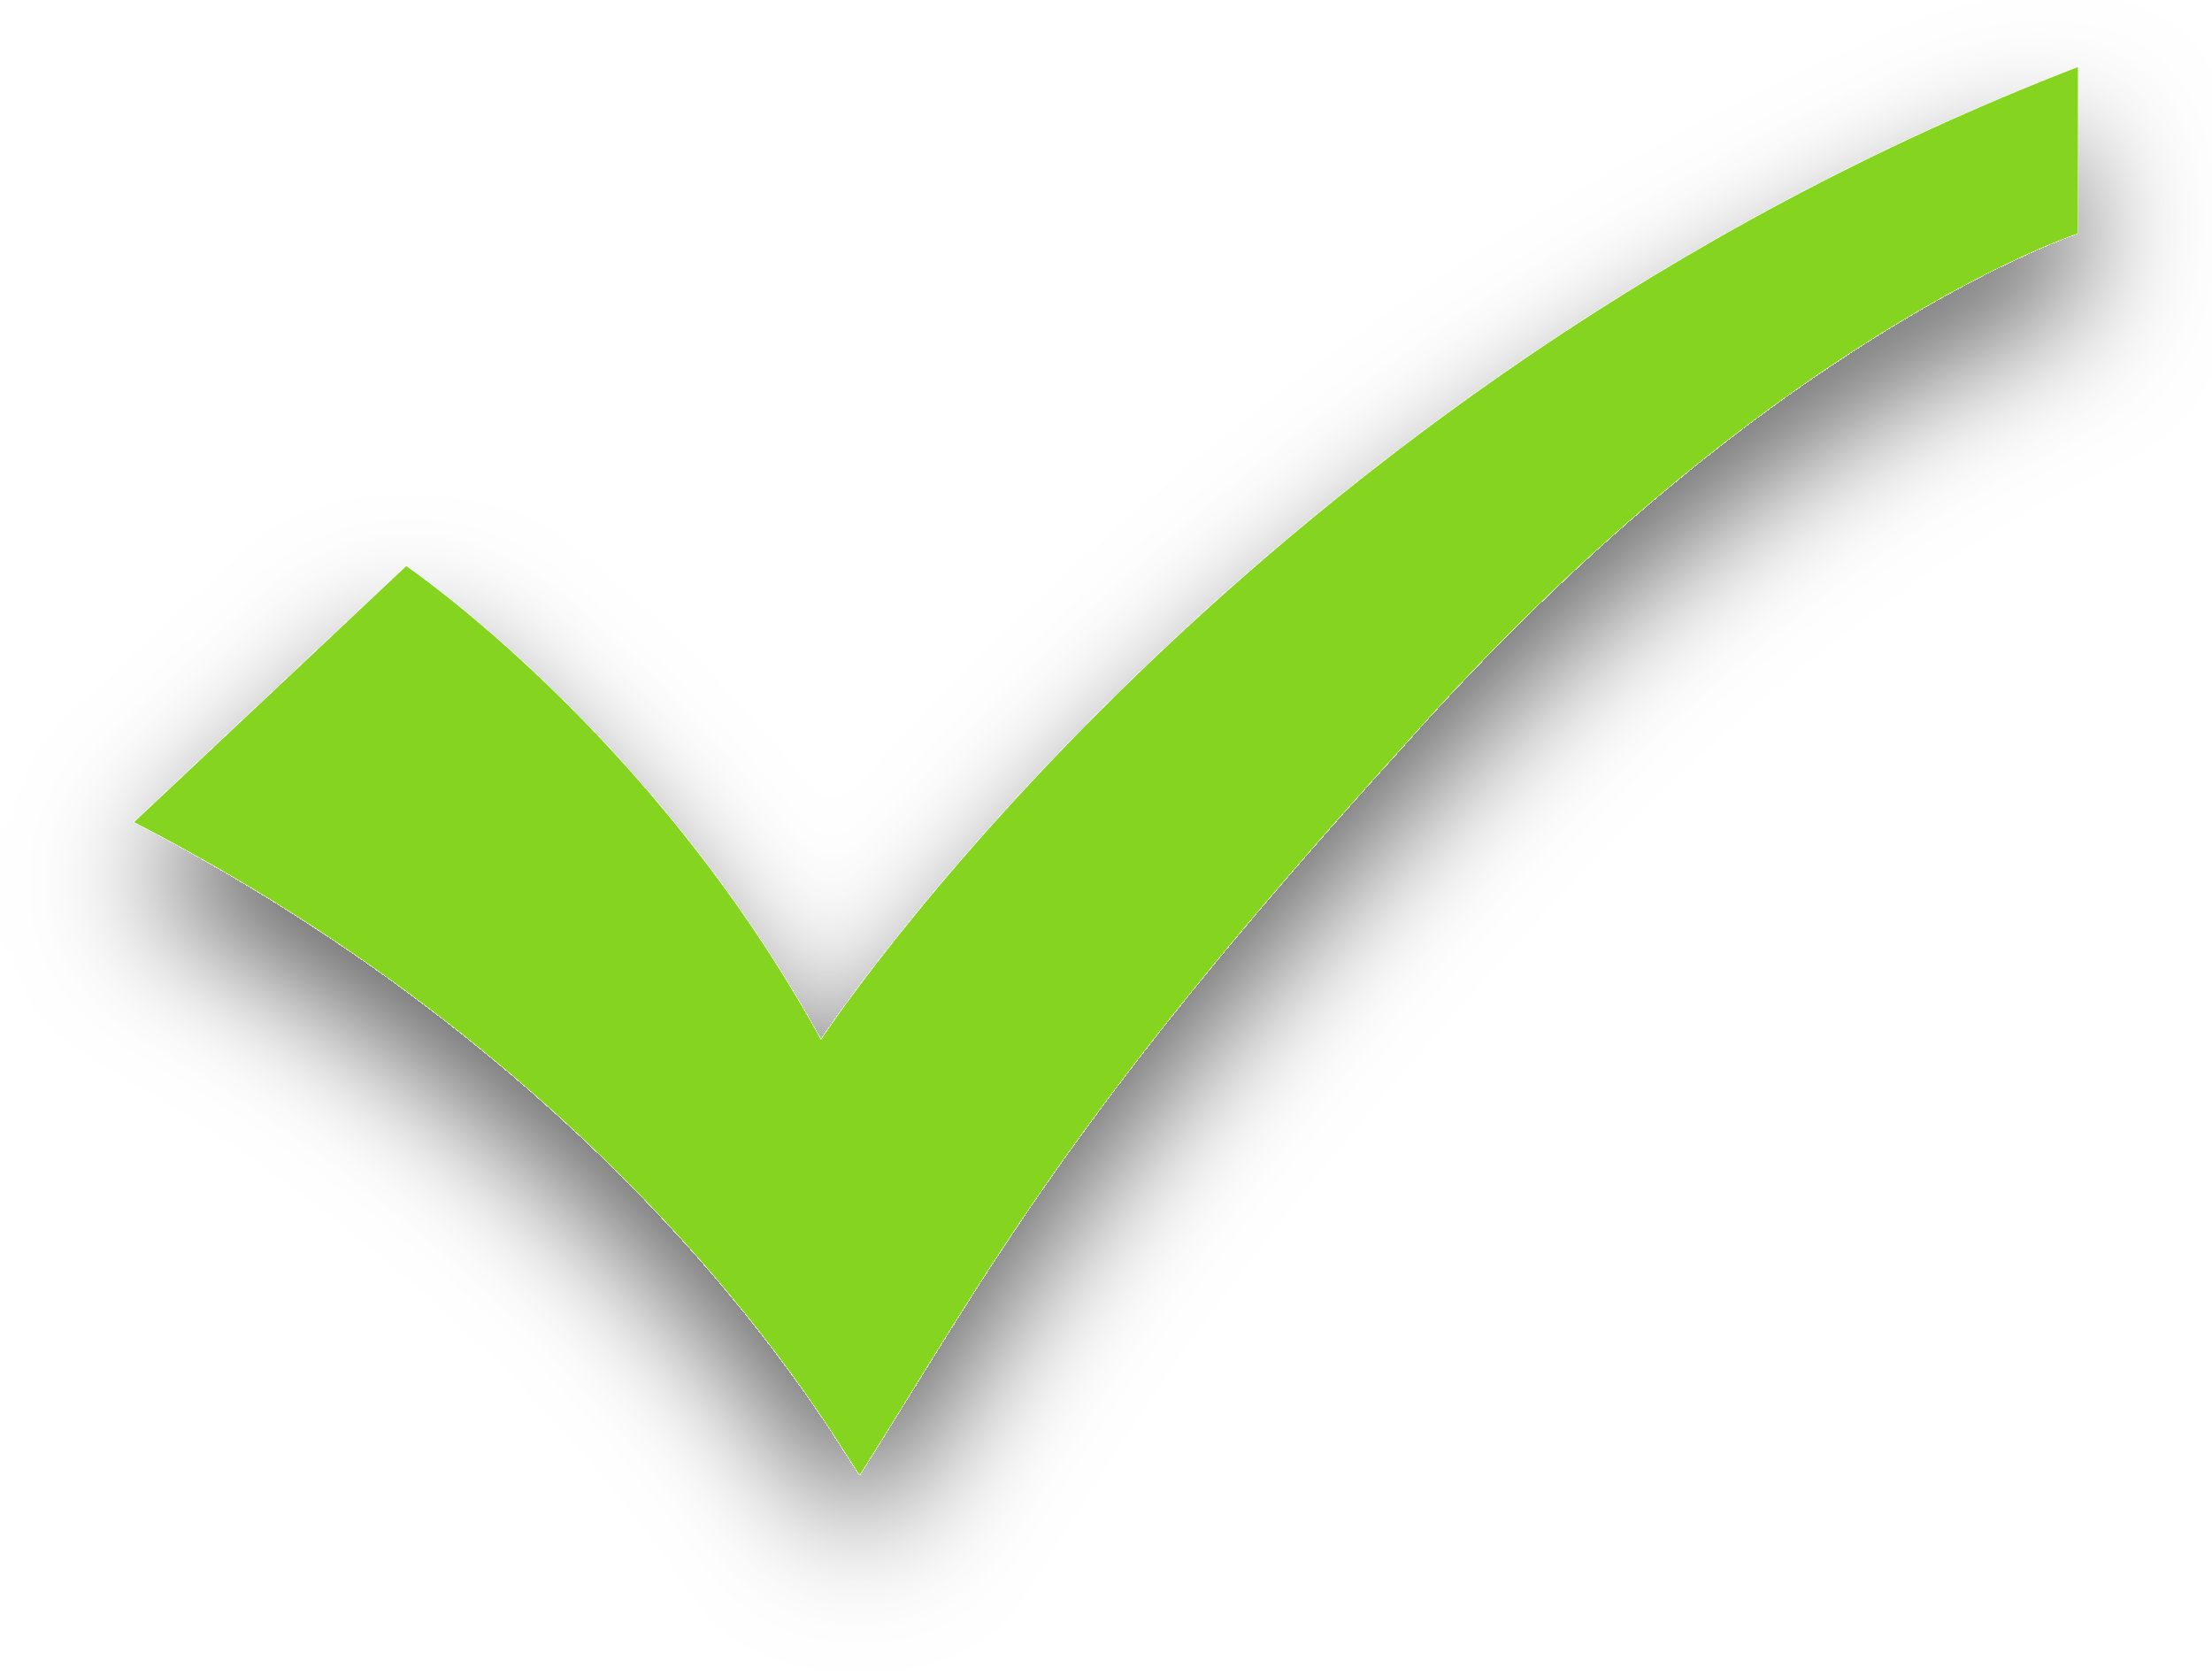
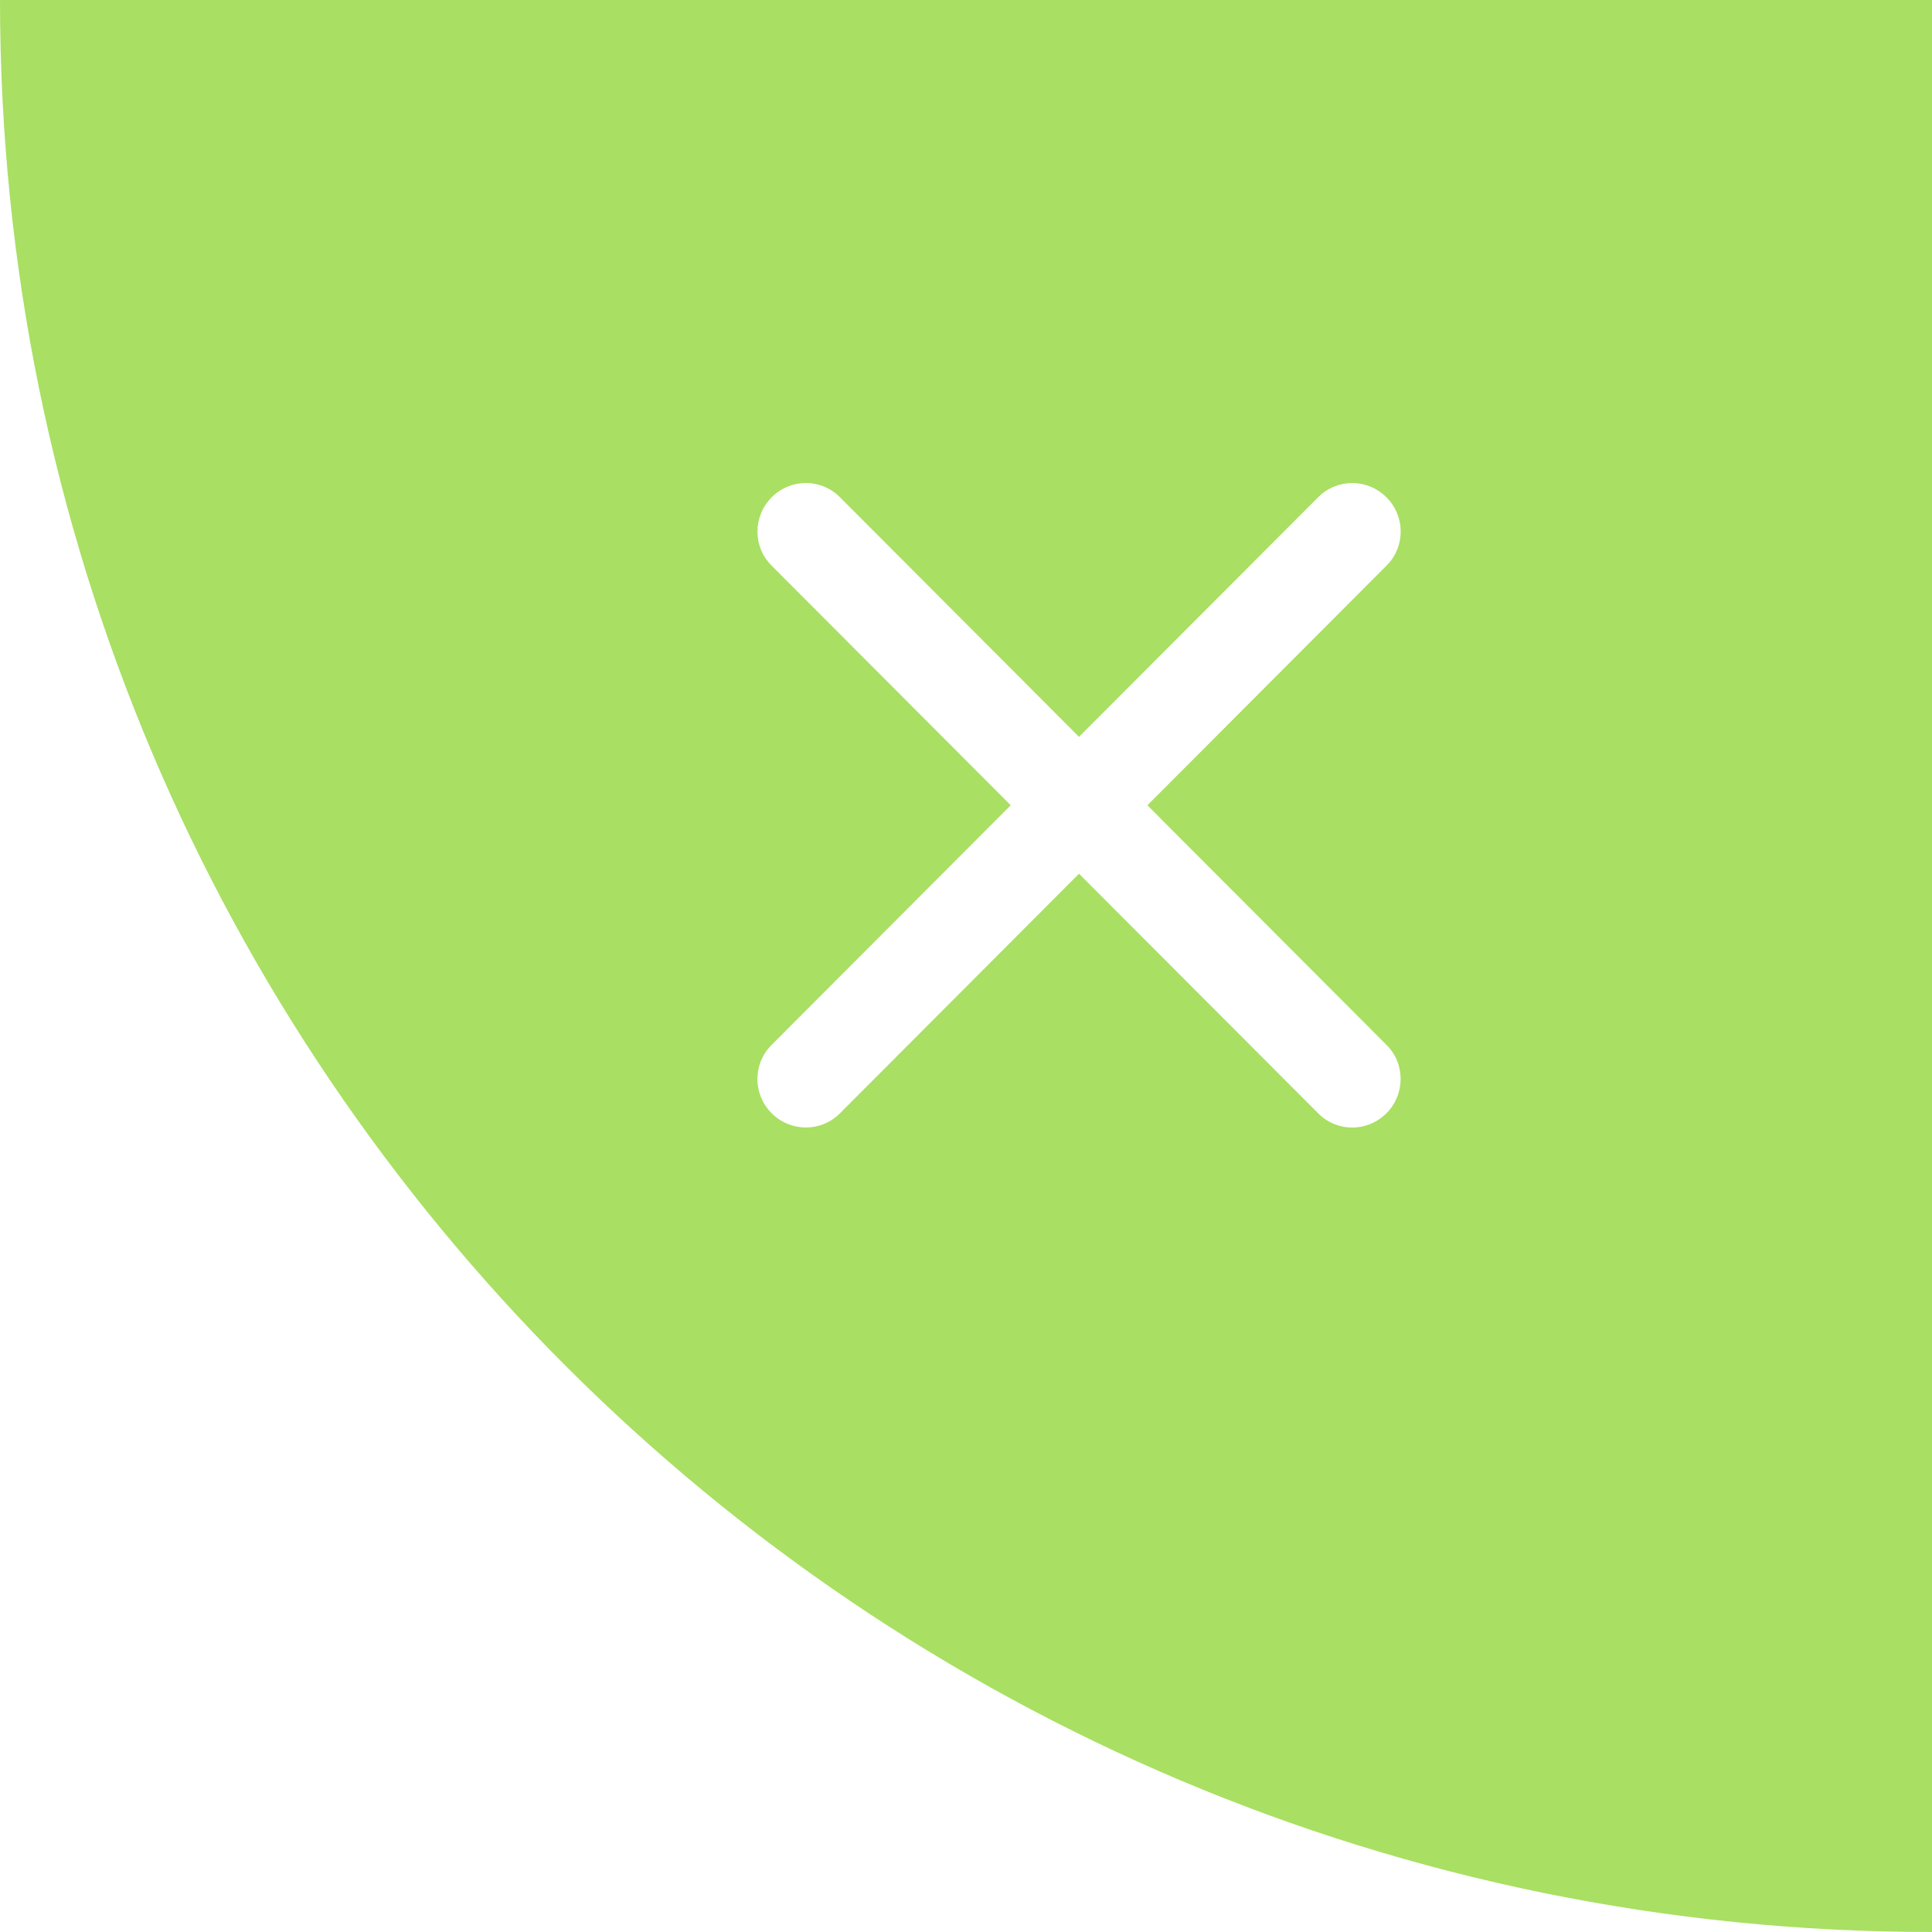
- <svg xmlns="http://www.w3.org/2000/svg" width="33" height="25" viewBox="0 0 33 25" fill="none">
-   <g filter="url(#filter0_d_1_11963)">
-     <path d="M31 3.482C31 3.482 26.36 5.009 20.947 11.118C15.92 16.654 14.76 18.945 12.827 22C12.633 21.809 9.733 16.273 2 12.264L6.06 8.445C6.06 8.445 9.733 10.927 12.247 15.509C12.247 15.509 18.627 5.773 31 1V3.482Z" fill="#85D420" />
-   </g>
-   <defs>
-     <filter id="filter0_d_1_11963" x="0" y="0" width="33" height="25" filterUnits="userSpaceOnUse" color-interpolation-filters="sRGB">
-       <feFlood flood-opacity="0" result="BackgroundImageFix" />
-       <feColorMatrix in="SourceAlpha" type="matrix" values="0 0 0 0 0 0 0 0 0 0 0 0 0 0 0 0 0 0 127 0" result="hardAlpha" />
-       <feOffset dy="1" />
-       <feGaussianBlur stdDeviation="1" />
-       <feComposite in2="hardAlpha" operator="out" />
-       <feColorMatrix type="matrix" values="0 0 0 0 0 0 0 0 0 0 0 0 0 0 0 0 0 0 0.6 0" />
-       <feBlend mode="normal" in2="BackgroundImageFix" result="effect1_dropShadow_1_11963" />
-       <feBlend mode="normal" in="SourceGraphic" in2="effect1_dropShadow_1_11963" result="shape" />
-     </filter>
-   </defs>
+ <svg xmlns="http://www.w3.org/2000/svg" width="26" height="26" viewBox="0 0 26 26" fill="none">
+   <path d="M0 0C0 14.359 11.641 26 26 26V0H0ZM15.441 10.837L18.661 14.064C18.913 14.316 18.912 14.727 18.658 14.982C18.402 15.238 17.994 15.237 17.742 14.985L14.521 11.758L11.301 14.985C11.049 15.237 10.639 15.236 10.385 14.982C10.129 14.726 10.13 14.316 10.382 14.064L13.602 10.837L10.382 7.61C10.13 7.358 10.131 6.947 10.385 6.692C10.64 6.436 11.049 6.437 11.301 6.689L14.521 9.916L17.742 6.689C17.994 6.437 18.404 6.438 18.658 6.692C18.914 6.948 18.913 7.358 18.661 7.61L15.441 10.837Z" fill="#A9DF63" />
</svg>
